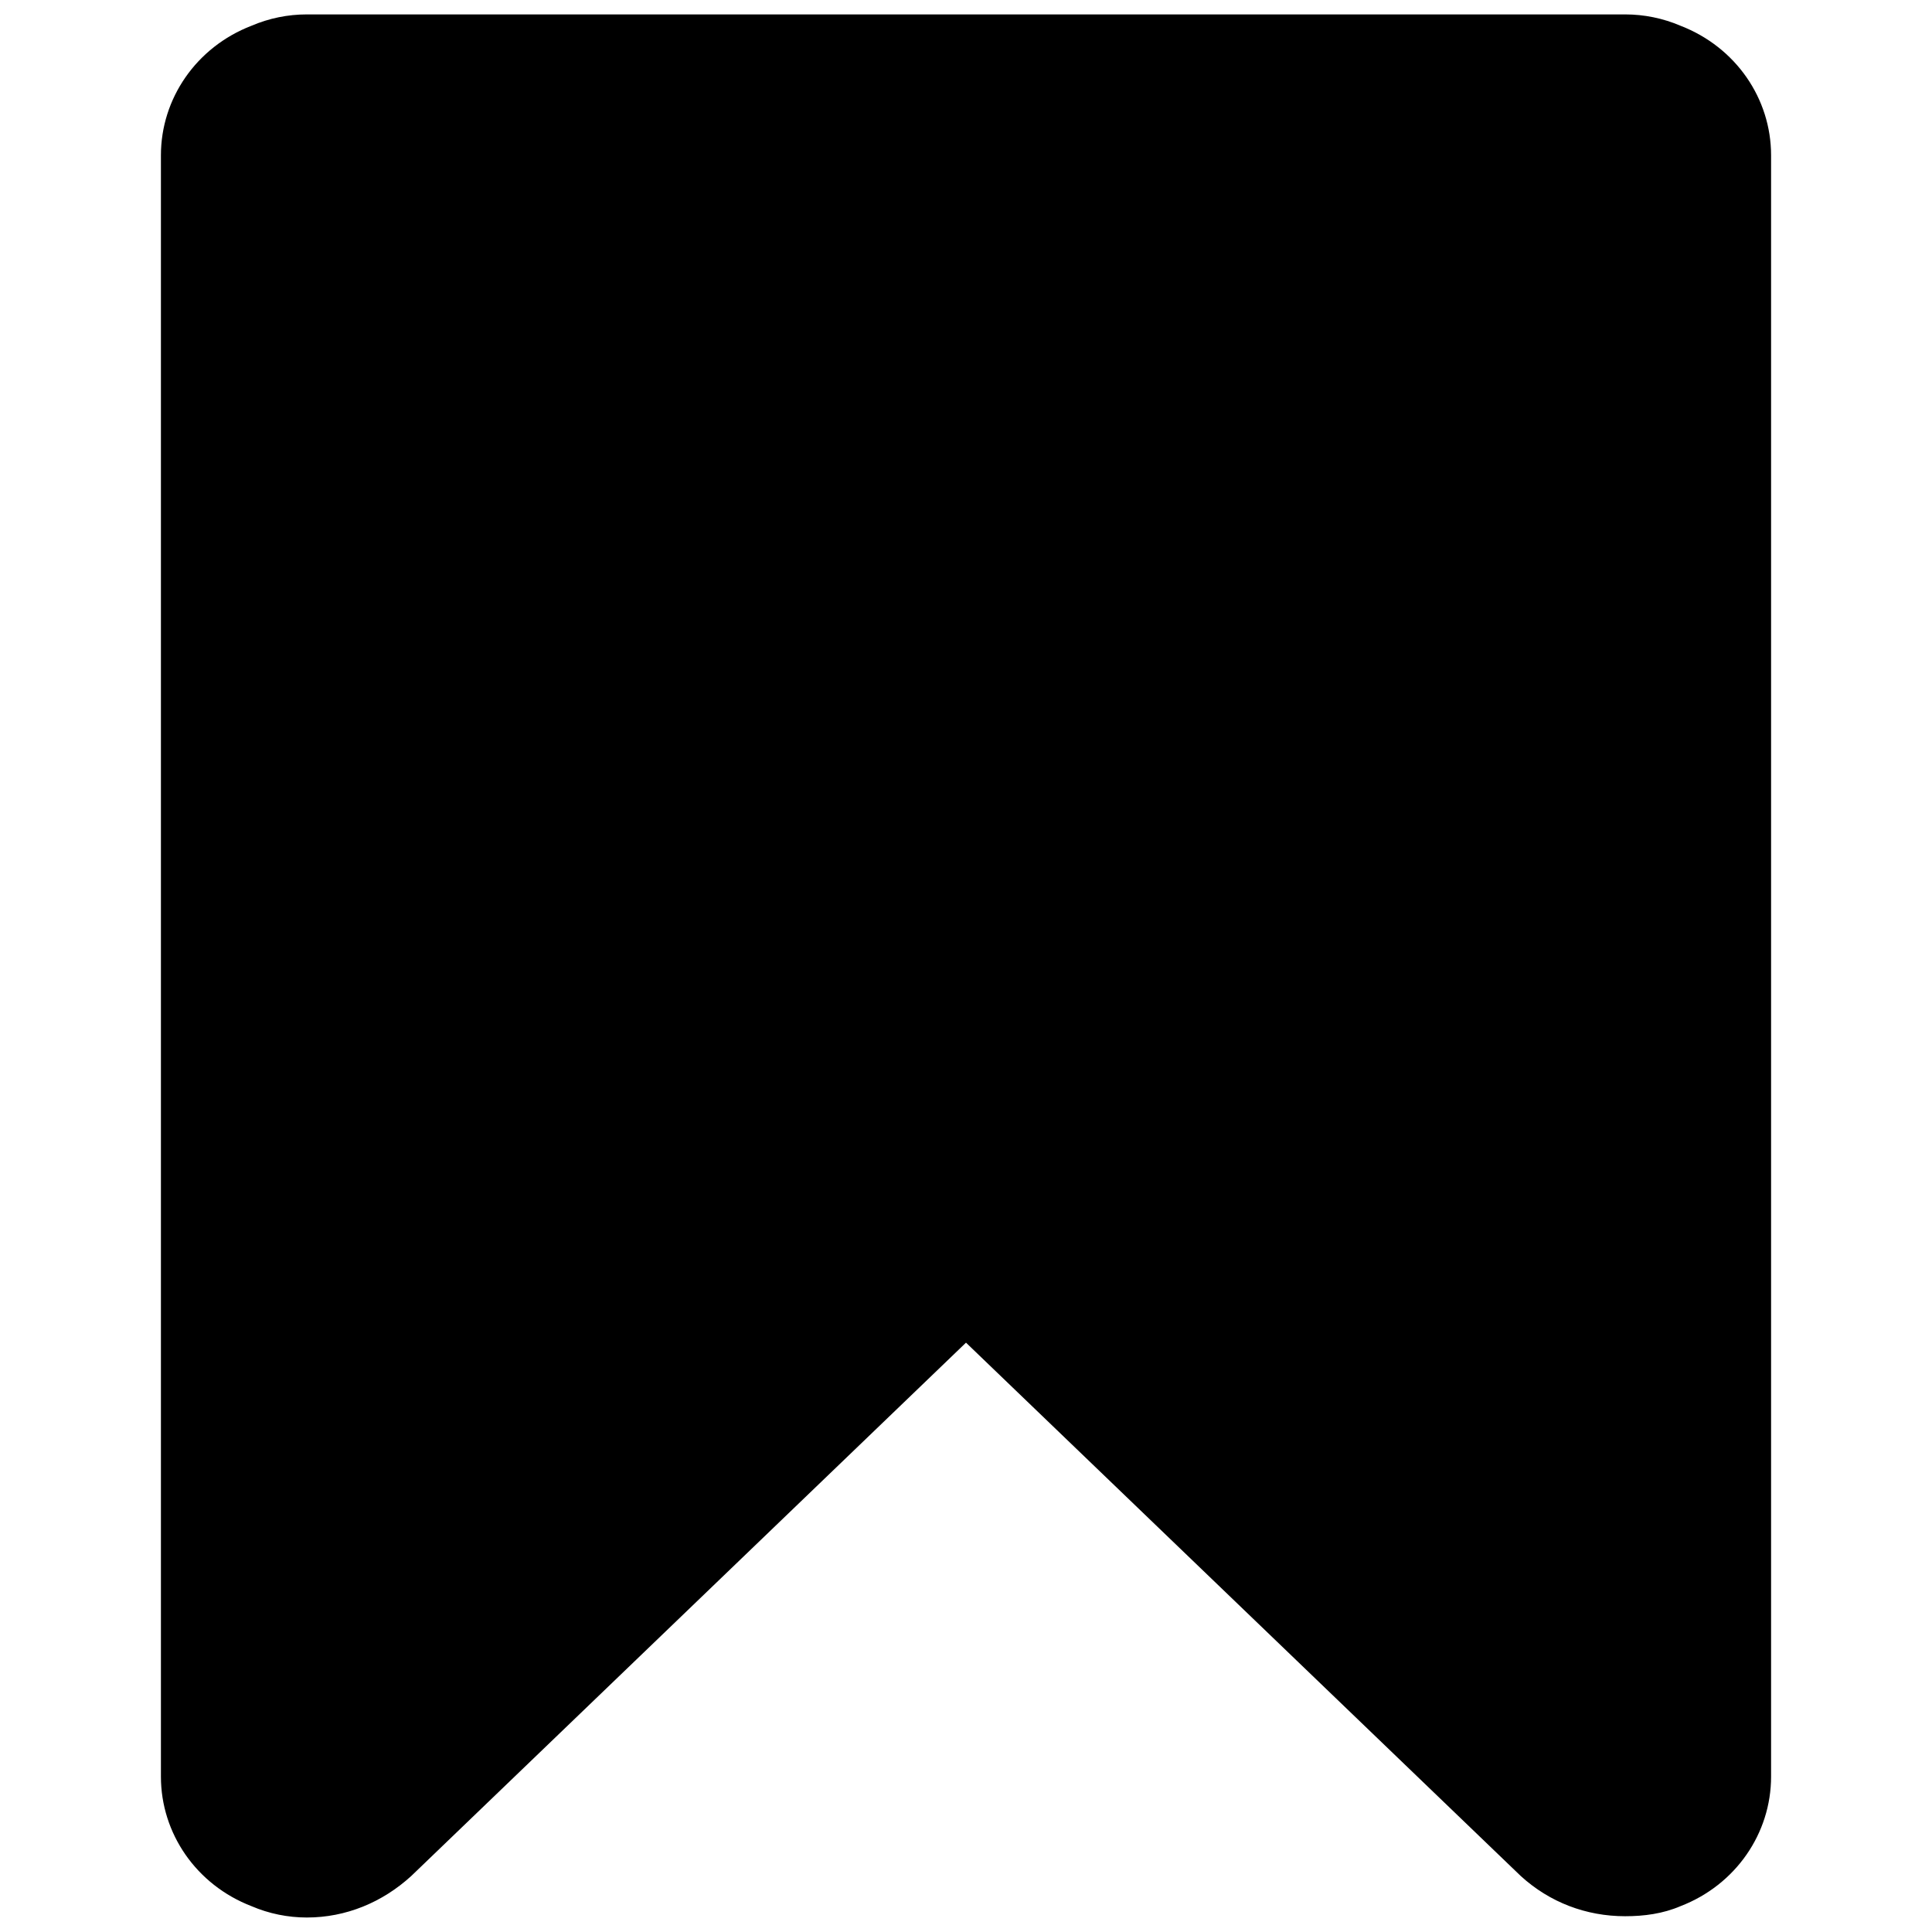
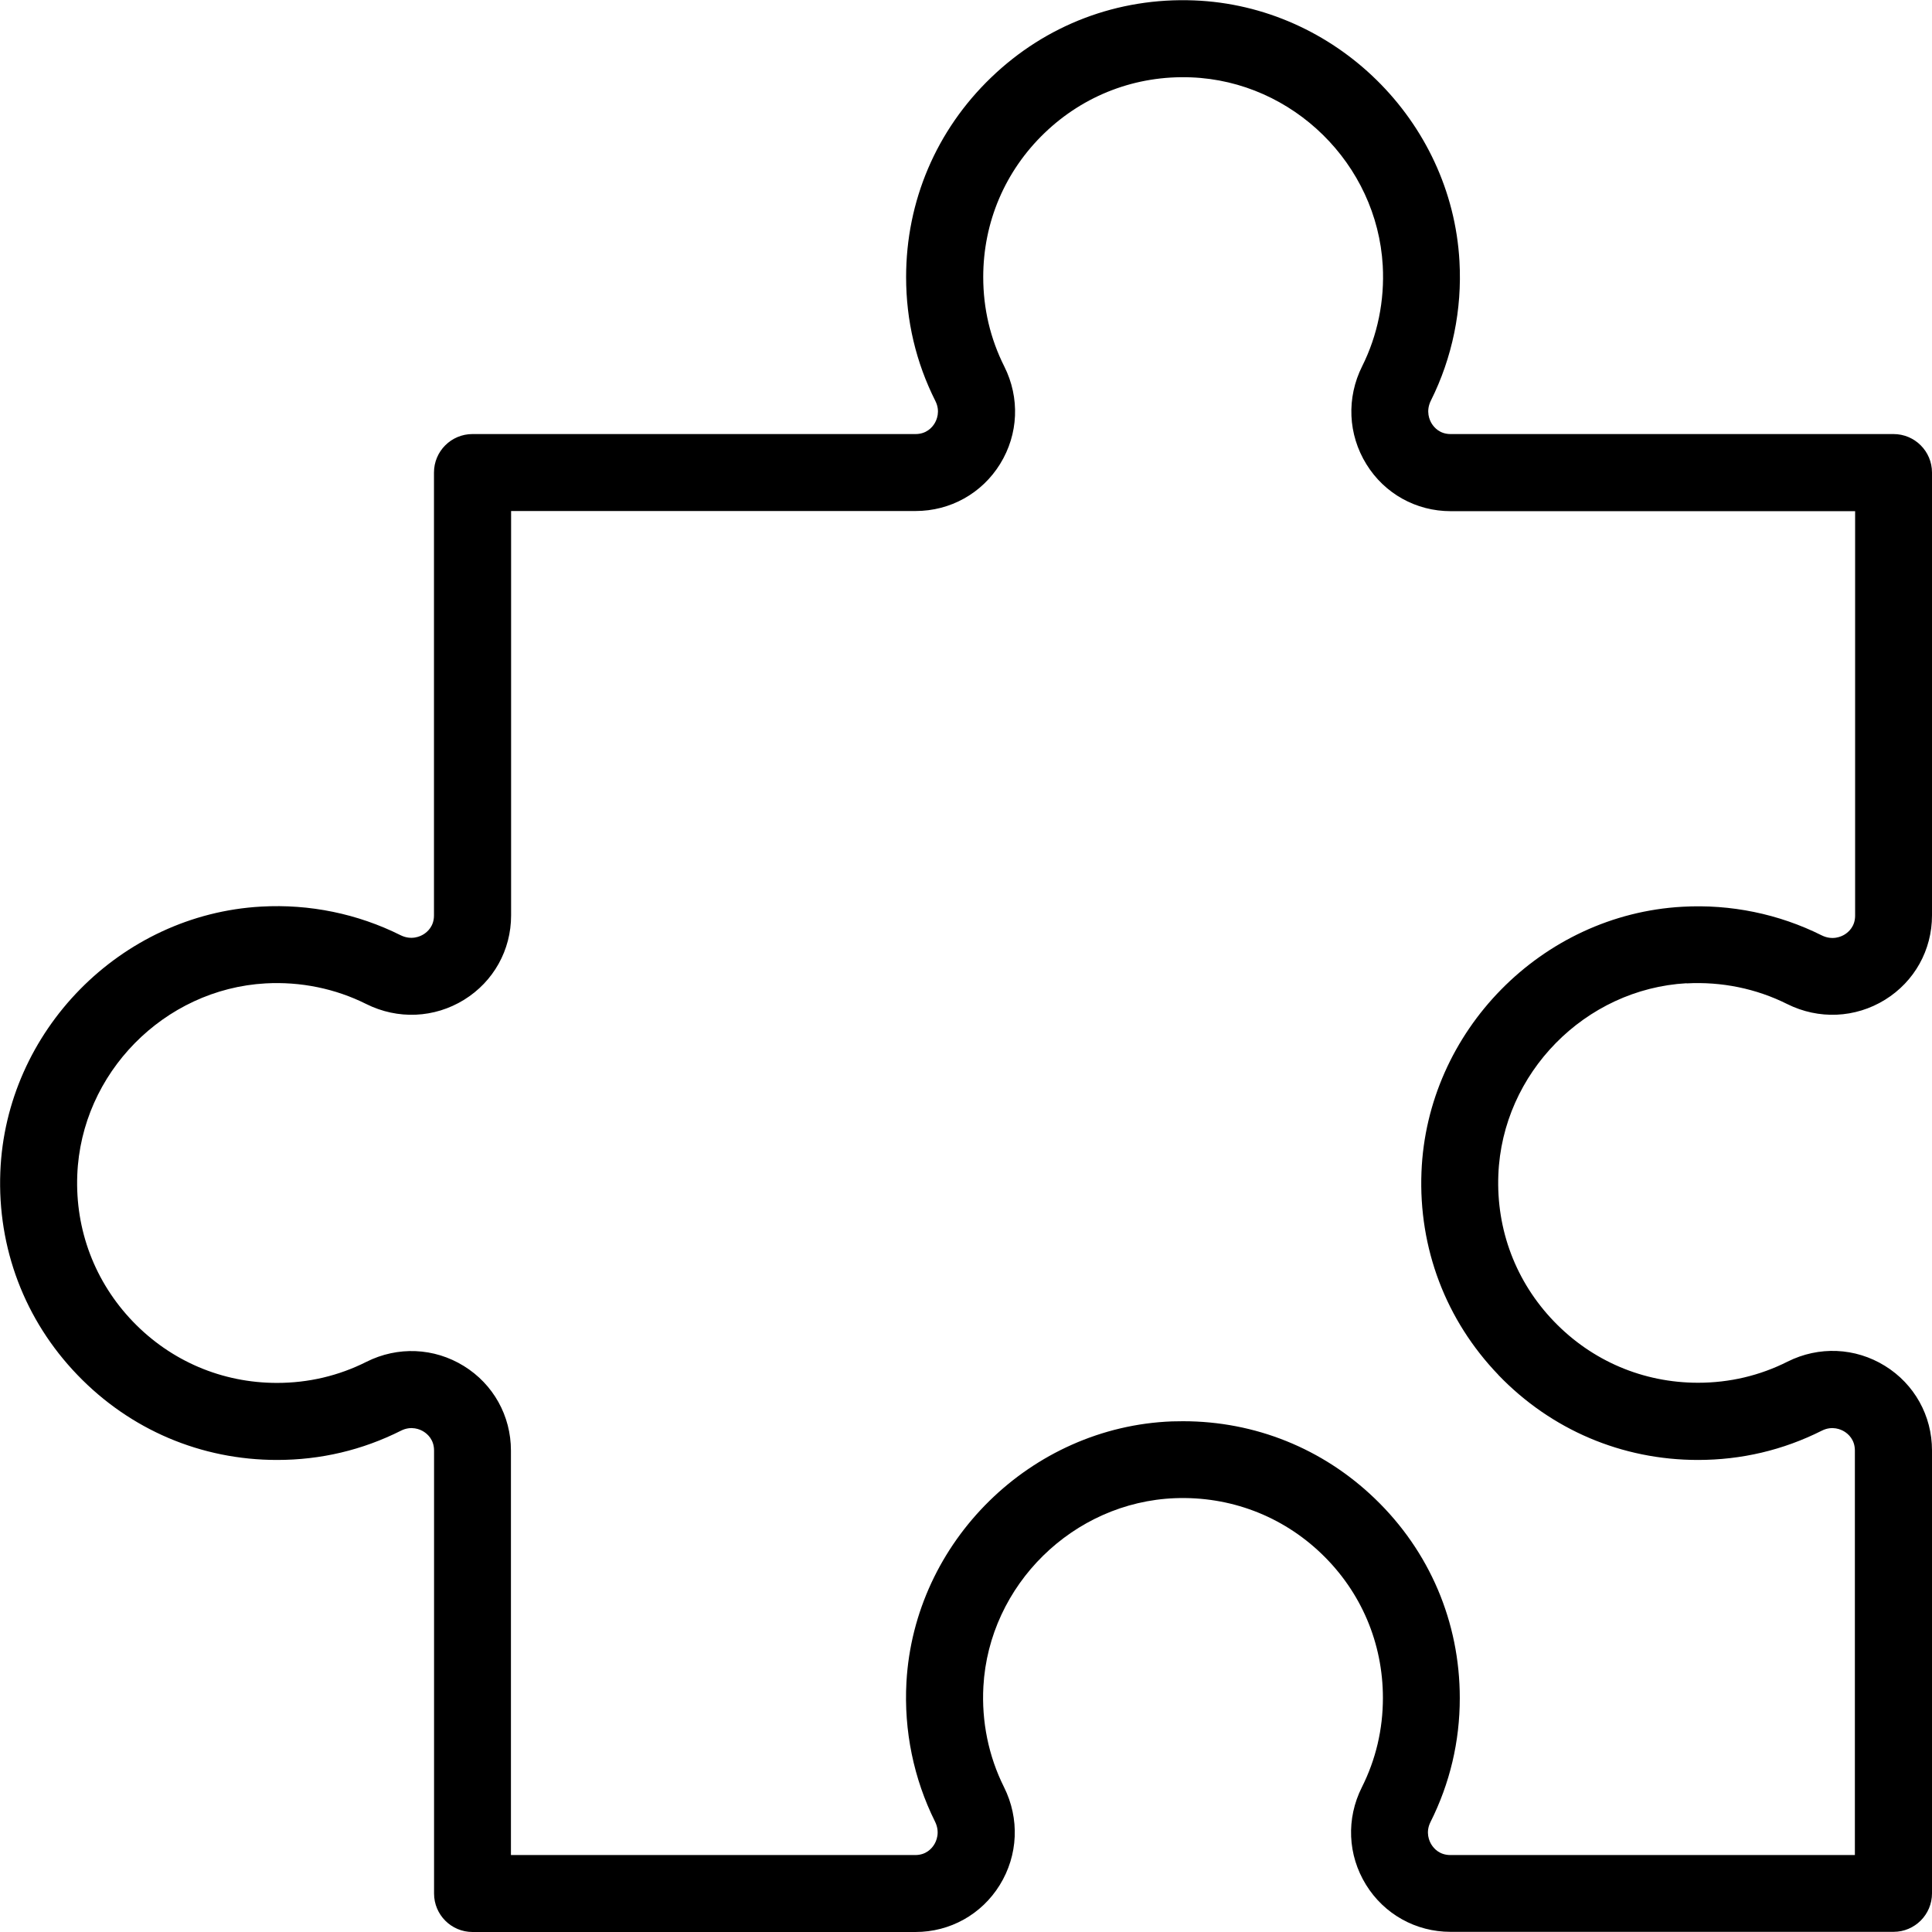
- <svg xmlns="http://www.w3.org/2000/svg" version="1.1" viewBox="0 0 24 24">
-   <path d="m20.188 0.179c0.234 0 0.469 0.047 0.688 0.141 0.688 0.266 1.125 0.906 1.125 1.609v20.141c0 0.703-0.438 1.344-1.125 1.609-0.219 0.094-0.453 0.125-0.688 0.125-0.484 0-0.938-0.172-1.297-0.5l-6.891-6.625-6.891 6.625c-0.359 0.328-0.812 0.516-1.297 0.516-0.234 0-0.469-0.047-0.688-0.141-0.688-0.266-1.125-0.906-1.125-1.609v-20.141c0-0.703 0.438-1.344 1.125-1.609 0.219-0.094 0.453-0.141 0.688-0.141h16.375z" />
+ <svg xmlns="http://www.w3.org/2000/svg" version="1.1" id="Layer_1" x="0px" y="0px" viewBox="0 0 24 24" xml:space="preserve" width="24" height="24">
+   <defs id="defs13256">
+ 		
+ 	</defs>
+   <g id="g13221" transform="translate(0,-478.003)">
+     <g id="g13217">
+       <path id="path13211" d="m 20.95,490.219 c 0.434,-0.024 0.866,0.064 1.25,0.256 0.392,0.196 0.847,0.176 1.217,-0.053 0.365,-0.226 0.583,-0.617 0.583,-1.047 v -5.502 c 0,-0.264 -0.214,-0.478 -0.478,-0.478 h -5.502 c -0.134,0 -0.204,-0.081 -0.234,-0.129 -0.026,-0.041 -0.078,-0.152 -0.011,-0.287 0.266,-0.532 0.389,-1.13 0.355,-1.73 -0.097,-1.749 -1.546,-3.173 -3.297,-3.241 -0.946,-0.037 -1.841,0.303 -2.521,0.958 -0.681,0.655 -1.056,1.535 -1.056,2.479 0,0.541 0.122,1.059 0.364,1.54 0.065,0.13 0.014,0.238 -0.011,0.279 -0.03,0.049 -0.101,0.131 -0.236,0.131 H 5.869 c -0.264,0 -0.478,0.214 -0.478,0.478 v 5.502 c 0,0.134 -0.081,0.204 -0.129,0.234 -0.041,0.026 -0.152,0.078 -0.287,0.011 -0.532,-0.266 -1.13,-0.389 -1.73,-0.355 -1.749,0.097 -3.173,1.546 -3.241,3.297 -0.037,0.945 0.303,1.841 0.958,2.521 0.655,0.681 1.535,1.056 2.48,1.056 0.541,0 1.059,-0.122 1.54,-0.364 0.13,-0.065 0.239,-0.014 0.279,0.011 0.049,0.03 0.131,0.101 0.131,0.236 v 5.503 c 0,0.264 0.214,0.478 0.478,0.478 h 5.502 c 0.43,0 0.821,-0.218 1.047,-0.583 0.229,-0.37 0.249,-0.825 0.053,-1.217 -0.192,-0.384 -0.28,-0.816 -0.256,-1.25 0.07,-1.262 1.116,-2.29 2.38,-2.339 0.683,-0.026 1.33,0.219 1.821,0.691 0.492,0.473 0.762,1.109 0.762,1.79 0,0.391 -0.088,0.765 -0.262,1.111 -0.195,0.389 -0.176,0.841 0.052,1.21 0.226,0.366 0.619,0.585 1.05,0.585 h 5.503 c 0.264,0 0.478,-0.214 0.478,-0.478 v -5.503 c 0,-0.431 -0.219,-0.824 -0.585,-1.05 -0.369,-0.228 -0.821,-0.247 -1.21,-0.052 -0.346,0.174 -0.72,0.262 -1.111,0.262 -0.682,0 -1.318,-0.271 -1.79,-0.762 -0.473,-0.491 -0.718,-1.138 -0.691,-1.821 0.049,-1.264 1.077,-2.309 2.339,-2.38 z m -2.337,4.864 c 0.655,0.681 1.535,1.056 2.479,1.056 0.541,0 1.059,-0.122 1.54,-0.364 0.13,-0.065 0.238,-0.014 0.279,0.011 0.049,0.03 0.131,0.101 0.131,0.236 v 5.025 h -5.025 c -0.135,0 -0.206,-0.082 -0.236,-0.131 -0.025,-0.041 -0.076,-0.149 -0.011,-0.279 0.241,-0.481 0.364,-0.999 0.364,-1.54 0,-0.944 -0.375,-1.825 -1.056,-2.479 -0.647,-0.622 -1.488,-0.96 -2.382,-0.96 -0.046,0 -0.093,8e-4 -0.139,0.002 -1.751,0.068 -3.2,1.492 -3.297,3.241 -0.033,0.6 0.09,1.198 0.355,1.73 0.067,0.135 0.015,0.246 -0.011,0.287 -0.03,0.048 -0.1,0.129 -0.234,0.129 H 6.347 v -5.025 c 0,-0.431 -0.219,-0.824 -0.585,-1.05 -0.369,-0.228 -0.821,-0.247 -1.21,-0.052 -0.346,0.174 -0.72,0.262 -1.111,0.262 -0.682,0 -1.318,-0.271 -1.79,-0.762 -0.472,-0.491 -0.718,-1.138 -0.691,-1.821 0.049,-1.264 1.077,-2.309 2.339,-2.38 0.434,-0.024 0.866,0.064 1.25,0.256 0.392,0.196 0.847,0.176 1.217,-0.053 0.365,-0.226 0.583,-0.617 0.583,-1.047 v -5.024 h 5.025 c 0.431,0 0.824,-0.219 1.05,-0.585 0.228,-0.369 0.247,-0.821 0.052,-1.21 -0.174,-0.346 -0.262,-0.72 -0.262,-1.111 0,-0.682 0.271,-1.318 0.762,-1.79 0.491,-0.472 1.138,-0.718 1.821,-0.691 1.264,0.049 2.309,1.077 2.38,2.339 0.024,0.434 -0.064,0.866 -0.256,1.25 -0.196,0.392 -0.176,0.847 0.053,1.217 0.225,0.365 0.617,0.583 1.047,0.583 h 5.024 v 5.024 c 0,0.134 -0.081,0.204 -0.129,0.234 -0.041,0.026 -0.152,0.078 -0.287,0.011 -0.532,-0.266 -1.13,-0.389 -1.73,-0.355 -1.749,0.097 -3.173,1.546 -3.241,3.297 -0.037,0.945 0.303,1.841 0.958,2.521 z" style="stroke-width:0.048" />
+     </g>
+   </g>
+   <g id="g13223" transform="translate(0,-478.003)">
+ </g>
+   <g id="g13225" transform="translate(0,-478.003)">
+ </g>
+   <g id="g13227" transform="translate(0,-478.003)">
+ </g>
+   <g id="g13229" transform="translate(0,-478.003)">
+ </g>
+   <g id="g13231" transform="translate(0,-478.003)">
+ </g>
+   <g id="g13233" transform="translate(0,-478.003)">
+ </g>
+   <g id="g13235" transform="translate(0,-478.003)">
+ </g>
+   <g id="g13237" transform="translate(0,-478.003)">
+ </g>
+   <g id="g13239" transform="translate(0,-478.003)">
+ </g>
+   <g id="g13241" transform="translate(0,-478.003)">
+ </g>
+   <g id="g13243" transform="translate(0,-478.003)">
+ </g>
+   <g id="g13245" transform="translate(0,-478.003)">
+ </g>
+   <g id="g13247" transform="translate(0,-478.003)">
+ </g>
+   <g id="g13249" transform="translate(0,-478.003)">
+ </g>
+   <g id="g13251" transform="translate(0,-478.003)">
+ </g>
</svg>
